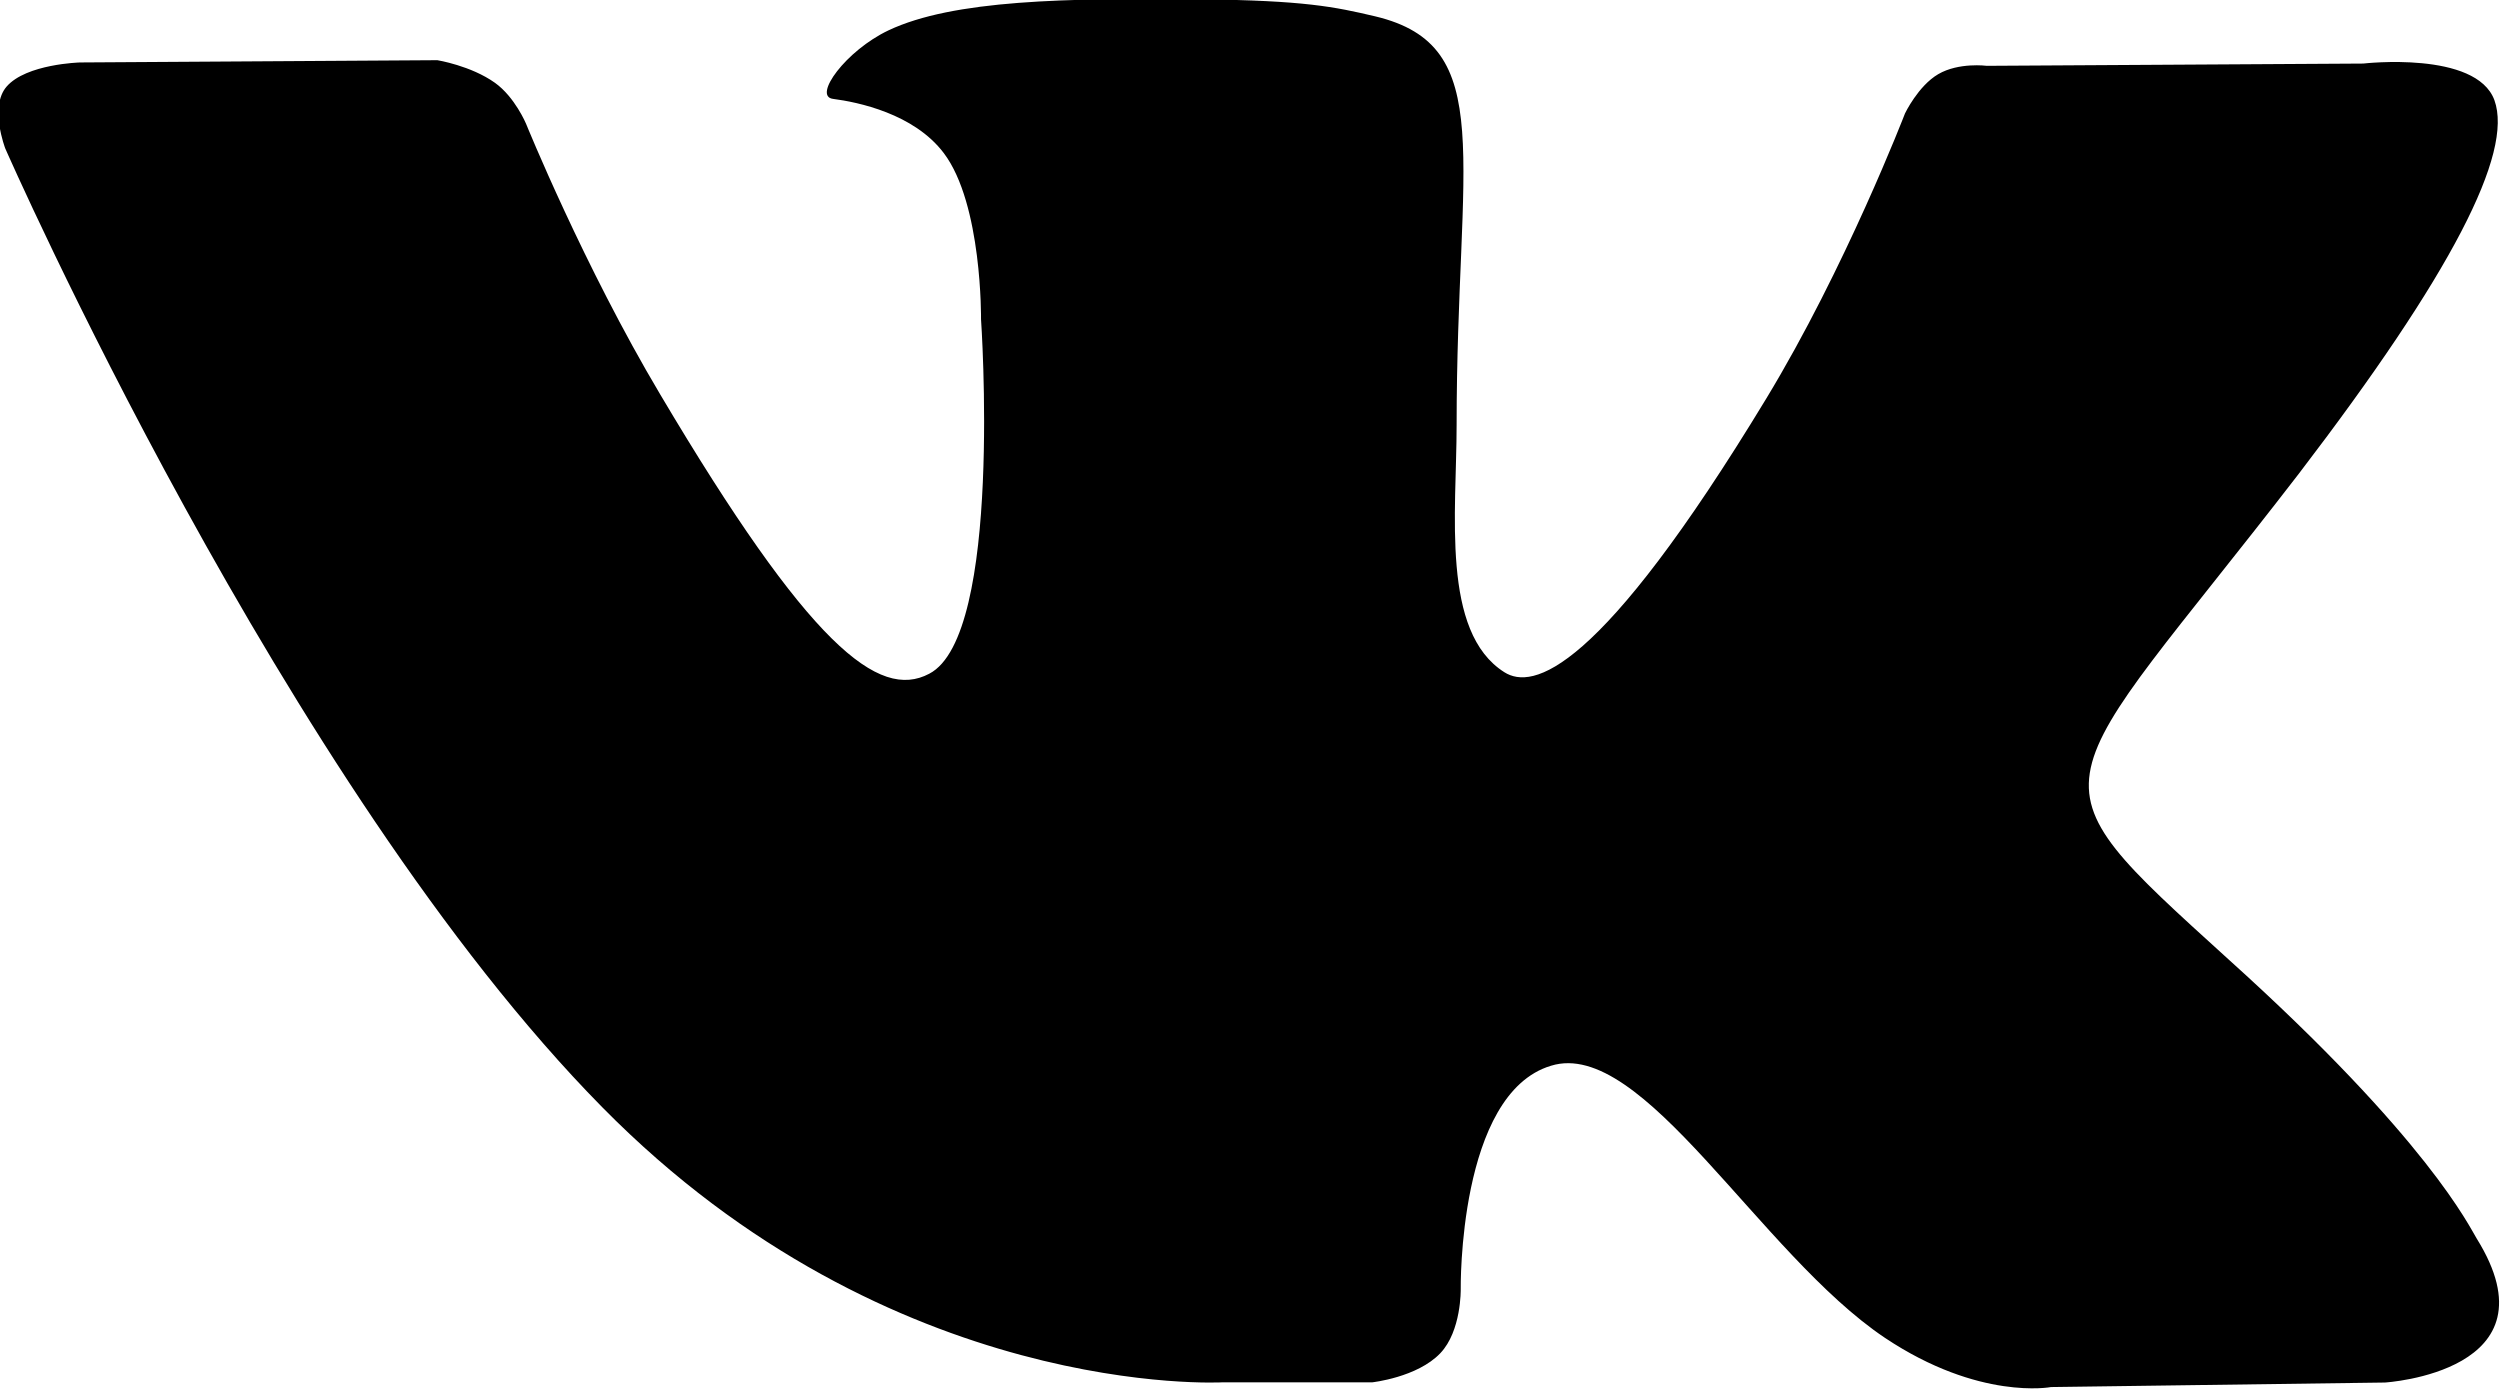
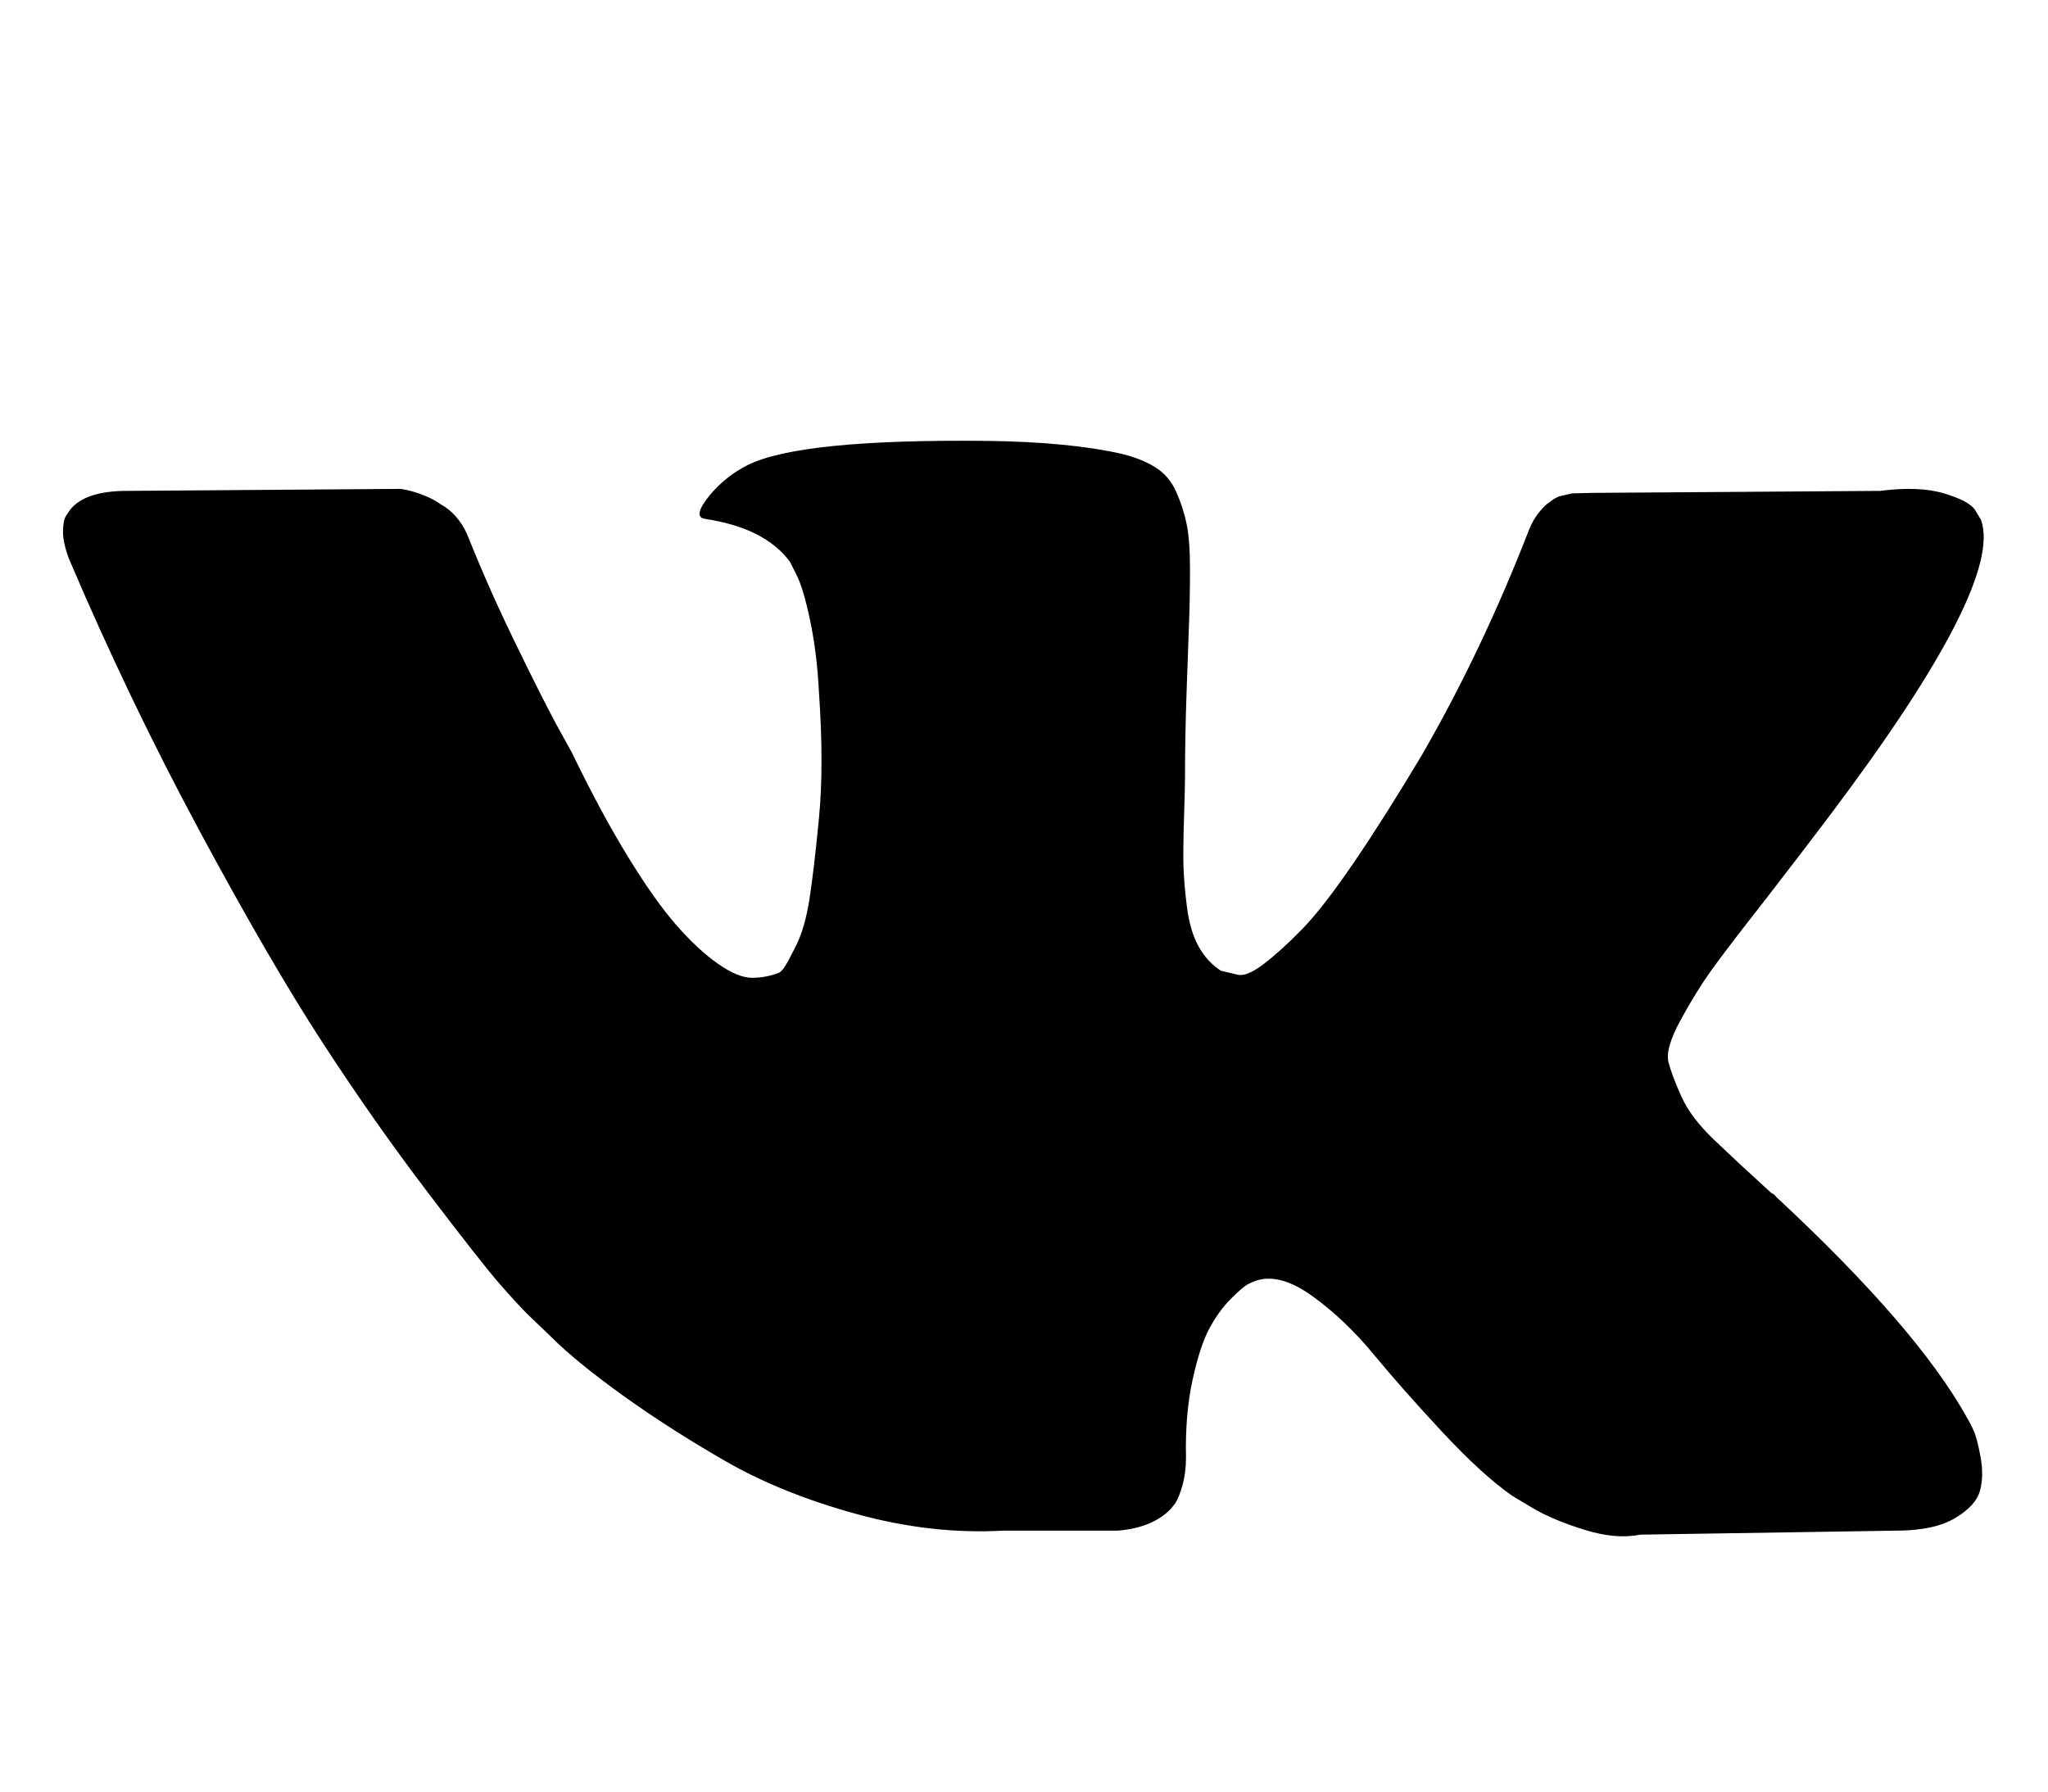
- <svg xmlns="http://www.w3.org/2000/svg" viewBox="0 0 1700 944">
-   <path d="m933 940s30.7-3.32 46.4-19.8c14.4-15.1 13.9-43.5 13.9-43.5s-1.91-133 61.4-152c62.4-19.3 142 128 227 185 64.2 42.9 113 33.5 113 33.5l227-3.08s119-7.12 62.4-98c-4.66-7.45-32.8-67.3-169-190-142-129-123-108 48.1-330 104-136 146-218 133-254-12.4-33.8-89.2-24.9-89.2-24.9l-256 1.54s-19-2.51-33 5.67c-13.7 8.02-22.6 26.7-22.6 26.7s-40.4 105-94.4 194c-114 188-159 198-178 186-43.3-27.3-32.5-109-32.5-168 0-182 28.4-258-55.3-278-27.8-6.56-48.2-10.8-119-11.6-91.2-0.891-168 0.324-212 21.1-29.1 13.8-51.6 44.8-37.8 46.6 16.9 2.19 55.1 10 75.4 36.9 26.2 34.7 25.3 113 25.3 113s15 215-35.2 241c-34.4 18.3-81.6-19-183-190-52-87.4-91.2-184-91.2-184s-7.57-18.1-21.1-27.8c-16.4-11.7-39.2-15.4-39.2-15.4l-243 1.54s-36.5 0.971-49.9 16.4c-11.9 13.7-0.914 42.1-0.914 42.1s190 433 406 652c197 200 422 187 422 187z" clip-rule="evenodd" fill="currentColor" fill-rule="evenodd" />
+ <svg xmlns="http://www.w3.org/2000/svg" width="2048" height="1792" viewBox="0 0 2048 1792">
+   <path d="M1981 520q23 64-150 294-24 32-65 85-40 51-55 72t-30.5 49.5-12 42 13 34.5 32.5 43 57 53q4 2 5 4 141 131 191 221 3 5 6.5 12.5t7 26.5-.5 34-25 27.5-59 12.5l-256 4q-24 5-56-5t-52-22l-20-12q-30-21-70-64t-68.5-77.5-61-58-56.5-15.5q-3 1-8 3.5t-17 14.5-21.5 29.5-17 52-6.5 77.5q0 15-3.5 27.5t-7.5 18.5l-4 5q-18 19-53 22h-115q-71 4-146-16.5t-131.5-53-103-66-70.5-57.5l-25-24q-10-10-27.5-30t-71.5-91-106-151-122.5-211-130.5-272q-6-16-6-27t3-16l4-6q15-19 57-19l274-2q12 2 23 6.5t16 8.5l5 3q16 11 24 32 20 50 46 103.5t41 81.5l16 29q29 60 56 104t48.5 68.5 41.5 38.5 34 14 27-5q2-1 5-5t12-22 13.5-47 9.5-81 0-125q-2-40-9-73t-14-46l-6-12q-25-34-85-43-13-2 5-24 16-19 38-30 53-26 239-24 82 1 135 13 20 5 33.5 13.5t20.5 24 10.5 32 3.5 45.5-1 55-2.5 70.5-1.5 82.5q0 11-1 42t-.5 48 3.5 40.5 11.5 39 22.5 24.5q8 2 17 4t26-11 38-34.5 52-67 68-107.5q60-104 107-225 4-10 10-17.5t11-10.5l4-3 5-2.5 13-3 20-.5 288-2q39-5 64 2.5t31 16.5z" />
</svg>
